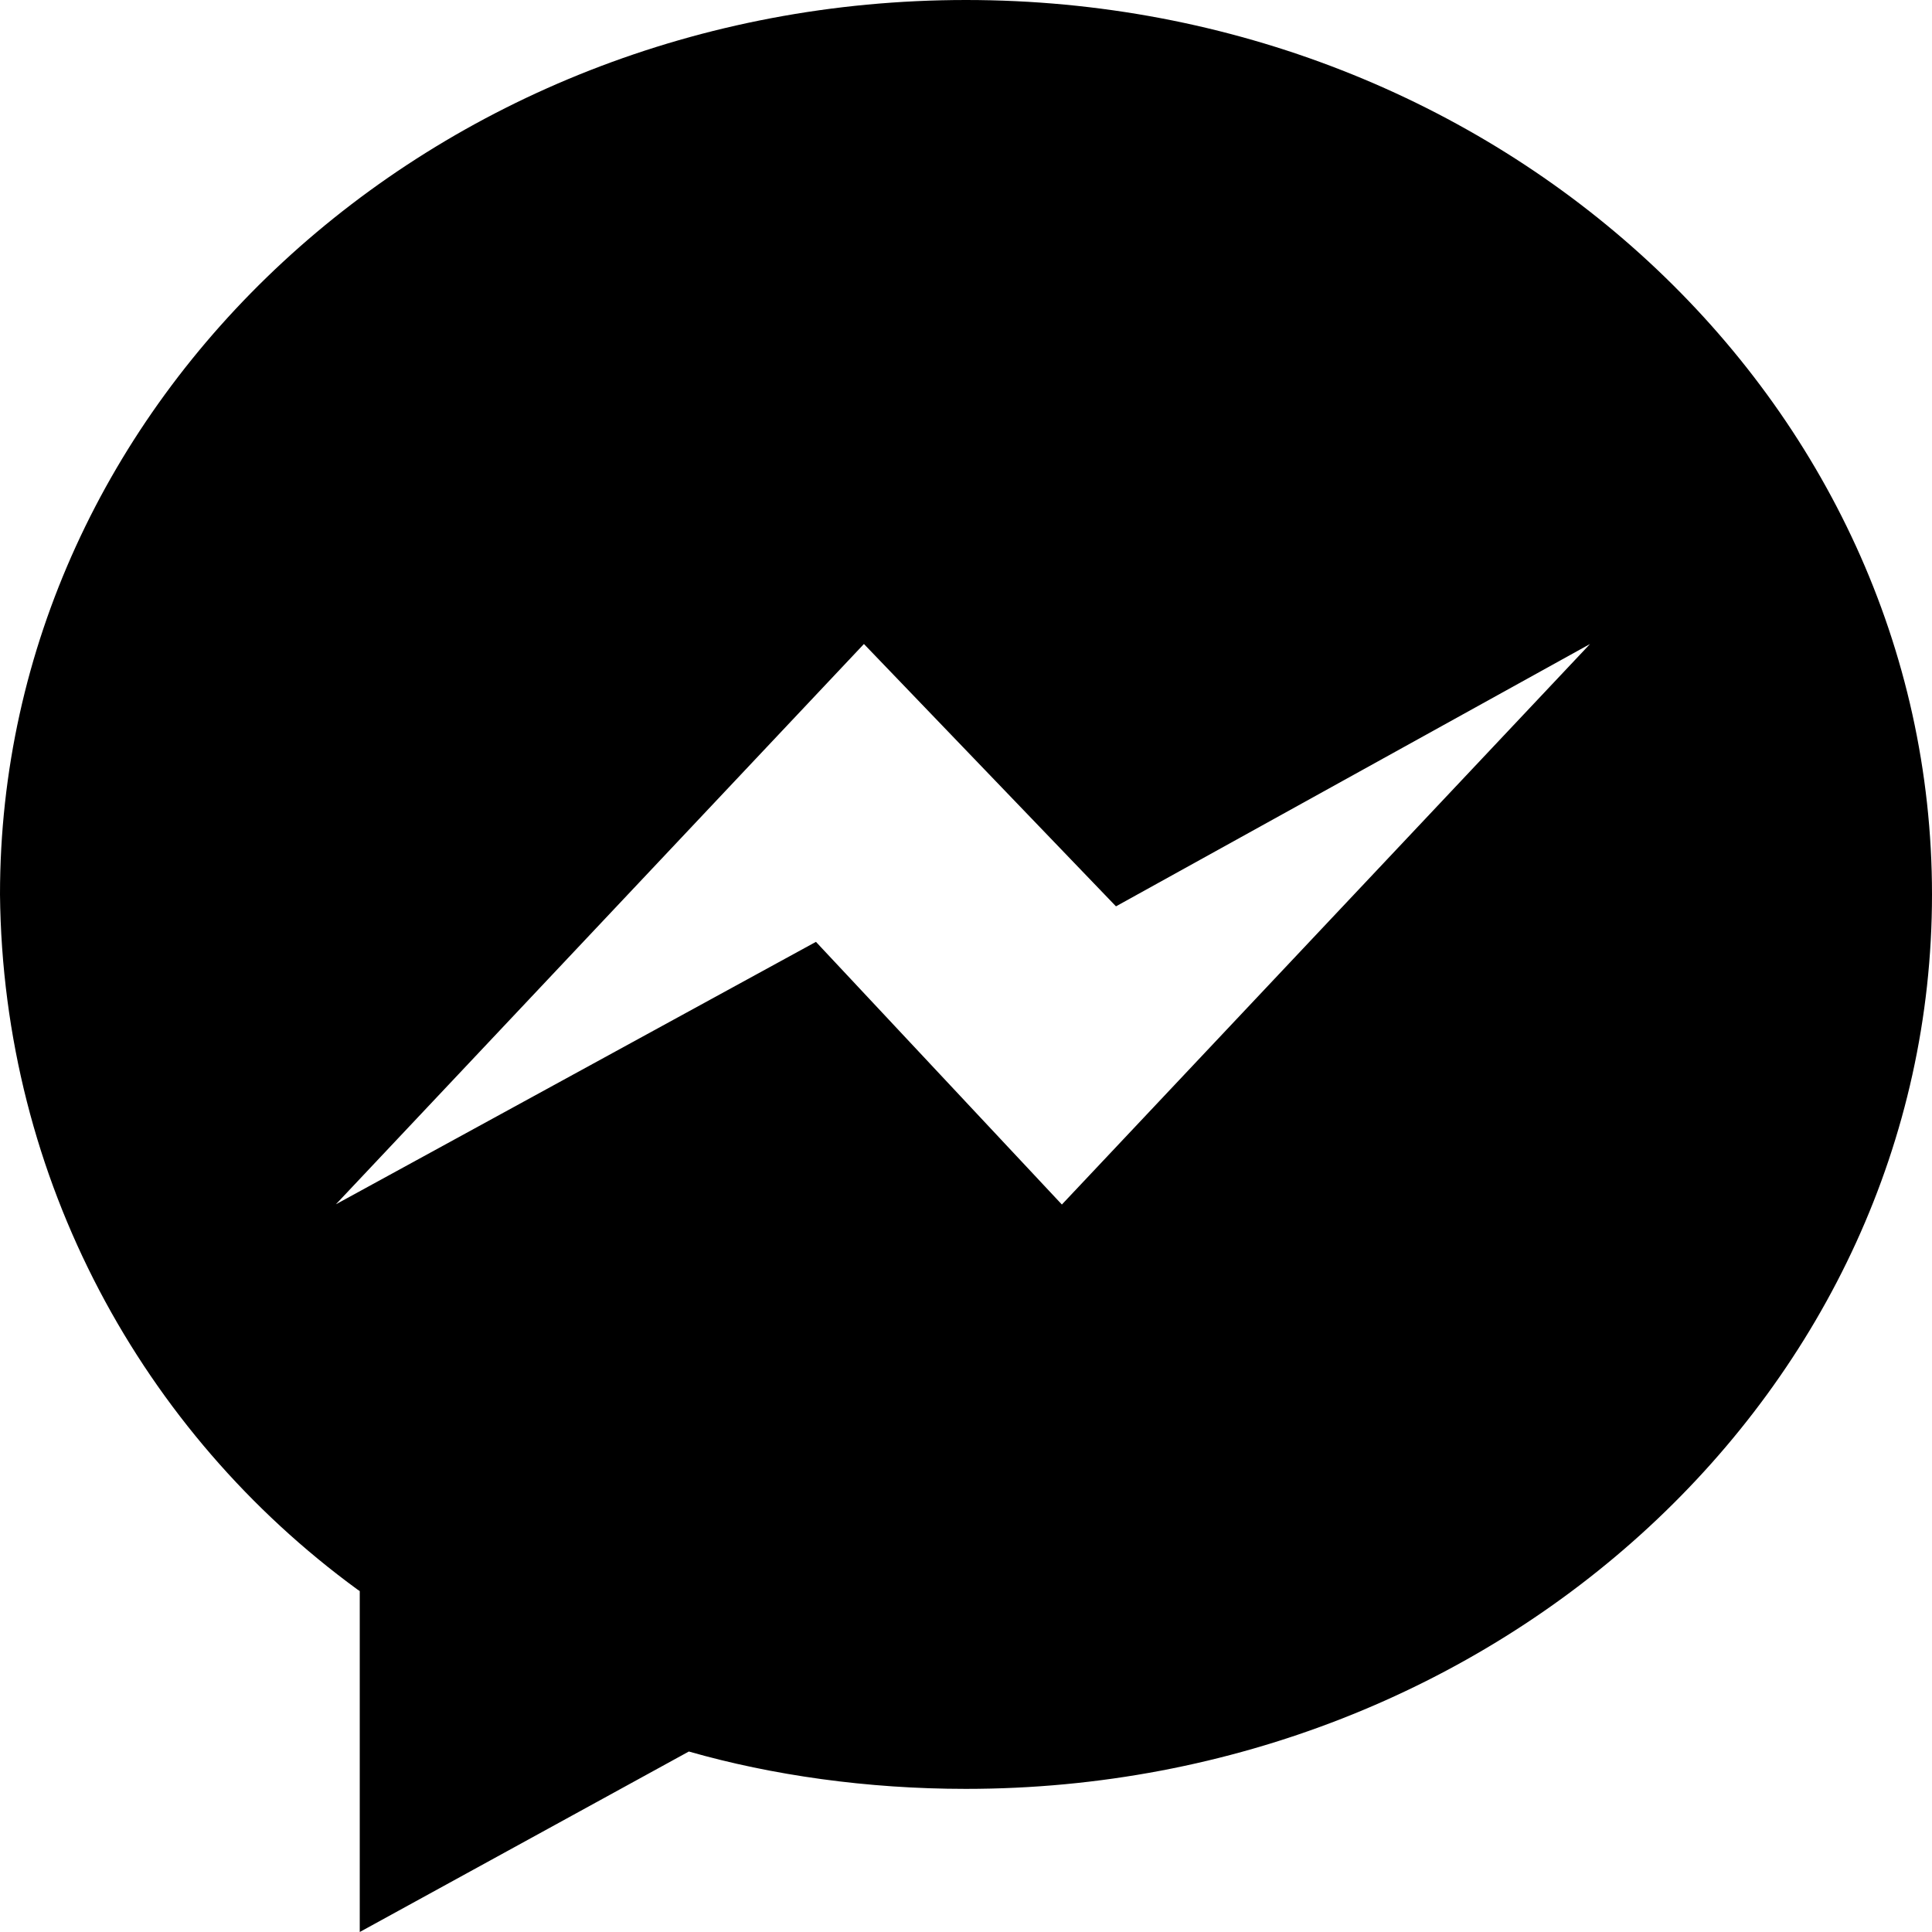
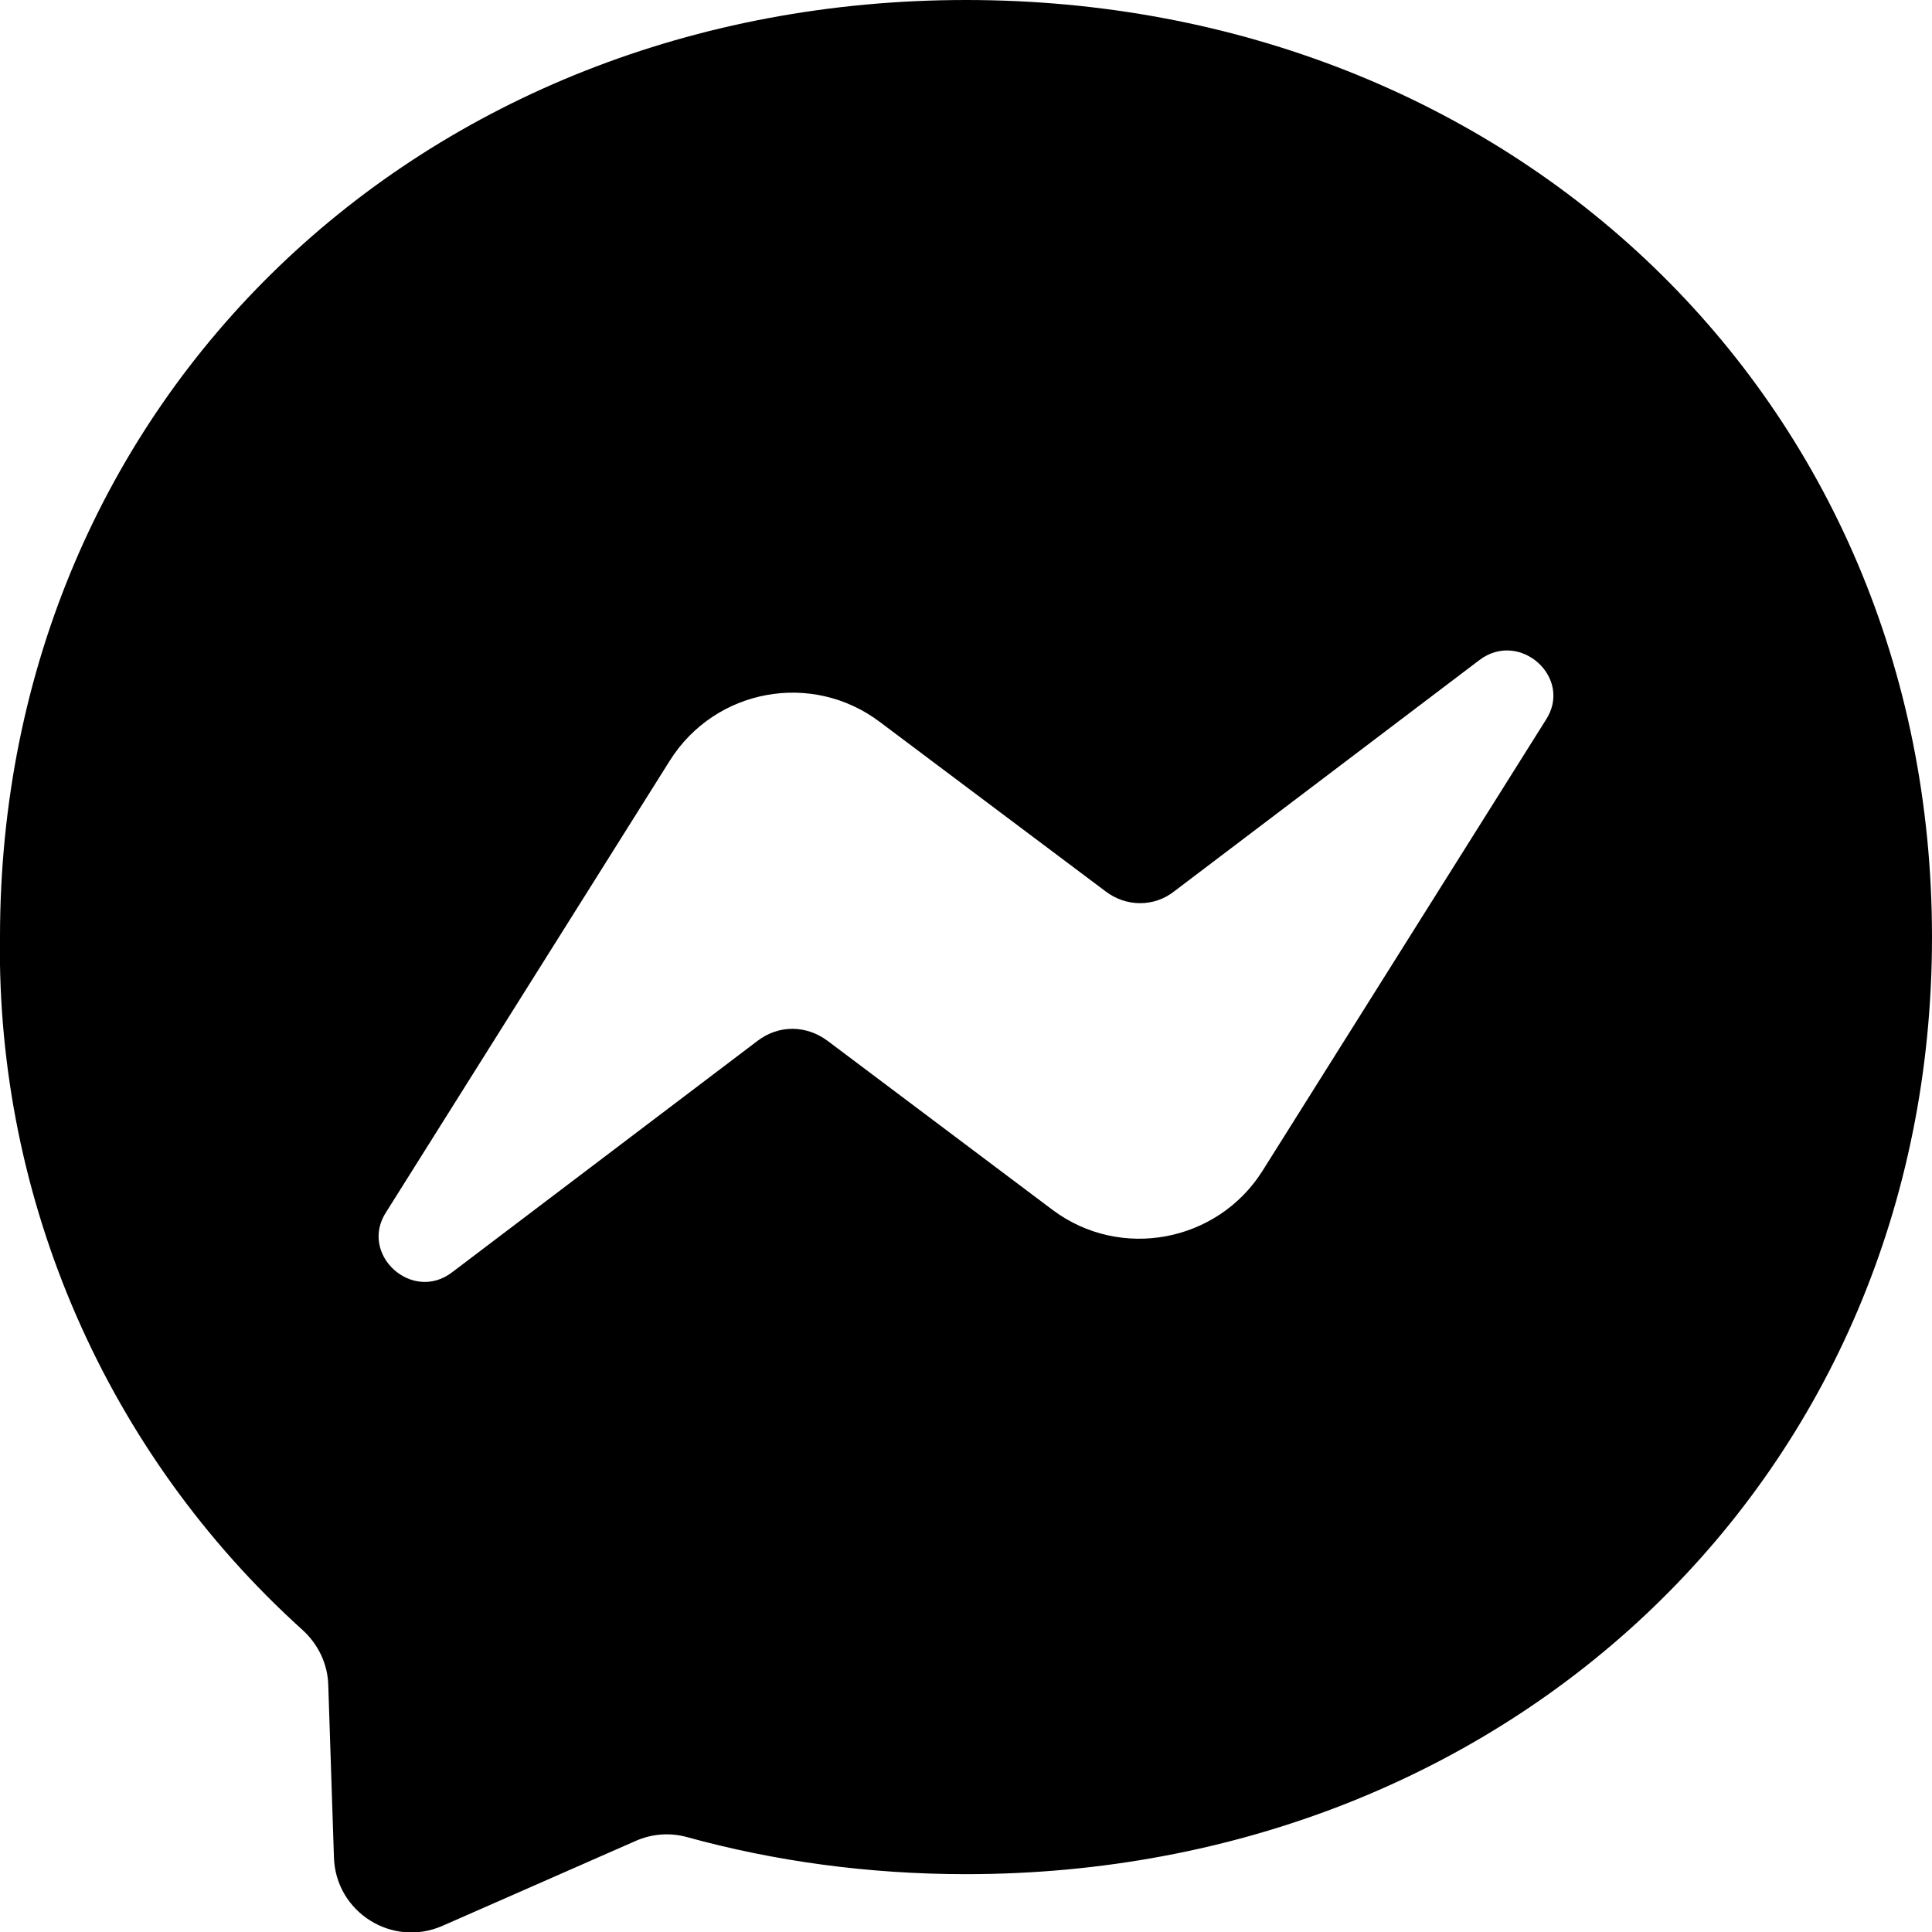
- <svg xmlns="http://www.w3.org/2000/svg" fill="#000000" width="800px" height="800px" viewBox="0 0 24 24">
-   <path d="m12 0c-6.627 0-12 4.974-12 11.111.035 3.55 1.774 6.686 4.438 8.633l.031.021v4.235l4.088-2.242c1.031.295 2.215.464 3.439.464h.004c6.627 0 12-4.975 12-11.11s-5.373-11.112-12-11.112zm1.191 14.963-3.055-3.263-5.963 3.26 6.559-6.96 3.131 3.259 5.889-3.259z" />
+ <svg xmlns="http://www.w3.org/2000/svg" fill="#000000" width="800px" height="800px" viewBox="0 0 32 32">
+   <path d="M0 15.521c0-8.922 6.984-15.521 16-15.521s16 6.599 16 15.521c0 8.917-6.984 15.521-16 15.521-1.615 0-3.172-0.214-4.625-0.615-0.286-0.078-0.589-0.052-0.854 0.068l-3.188 1.401c-0.833 0.37-1.776-0.224-1.802-1.135l-0.094-2.854c-0.010-0.349-0.167-0.672-0.422-0.906-3.245-2.927-5.073-7.109-5.016-11.479zM11.094 12.599l-4.693 7.469c-0.469 0.703 0.427 1.521 1.094 1l5.052-3.828c0.349-0.266 0.802-0.266 1.161 0l3.729 2.802c1.125 0.839 2.724 0.531 3.469-0.641l4.693-7.469c0.469-0.703-0.427-1.505-1.094-1l-5.052 3.828c-0.333 0.266-0.802 0.266-1.146 0l-3.734-2.802c-1.125-0.849-2.729-0.552-3.479 0.641z" />
</svg>
